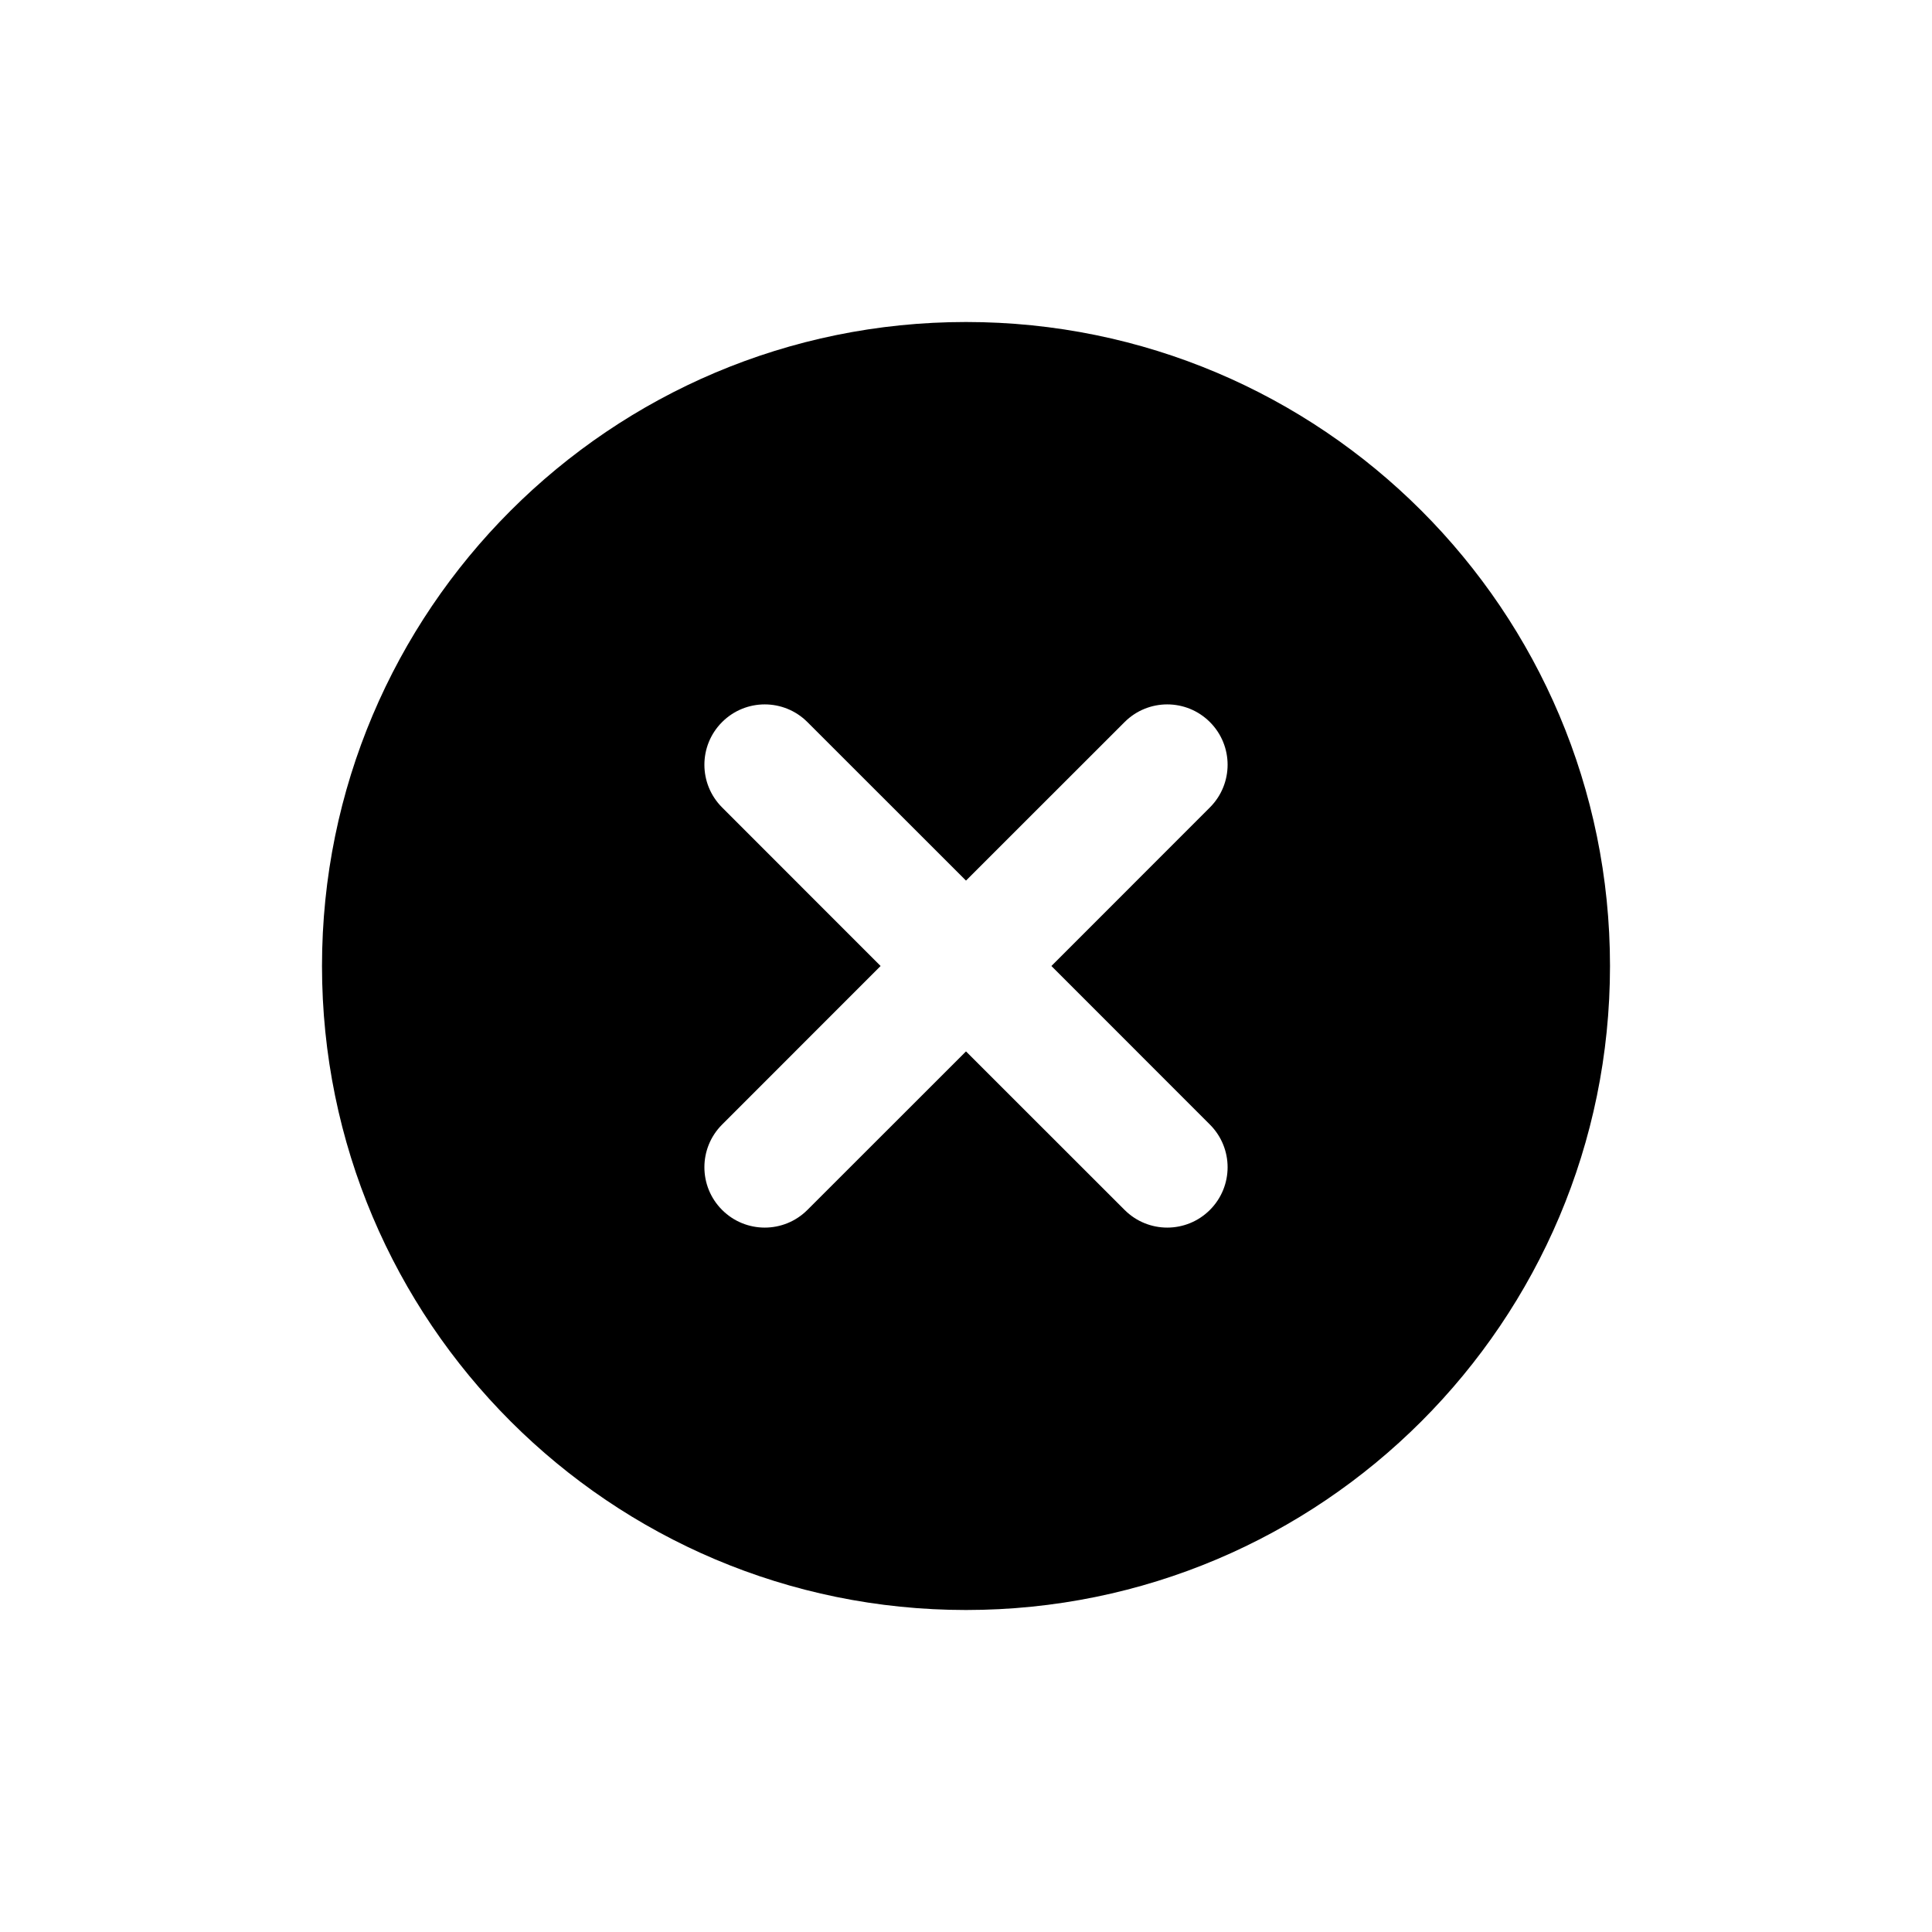
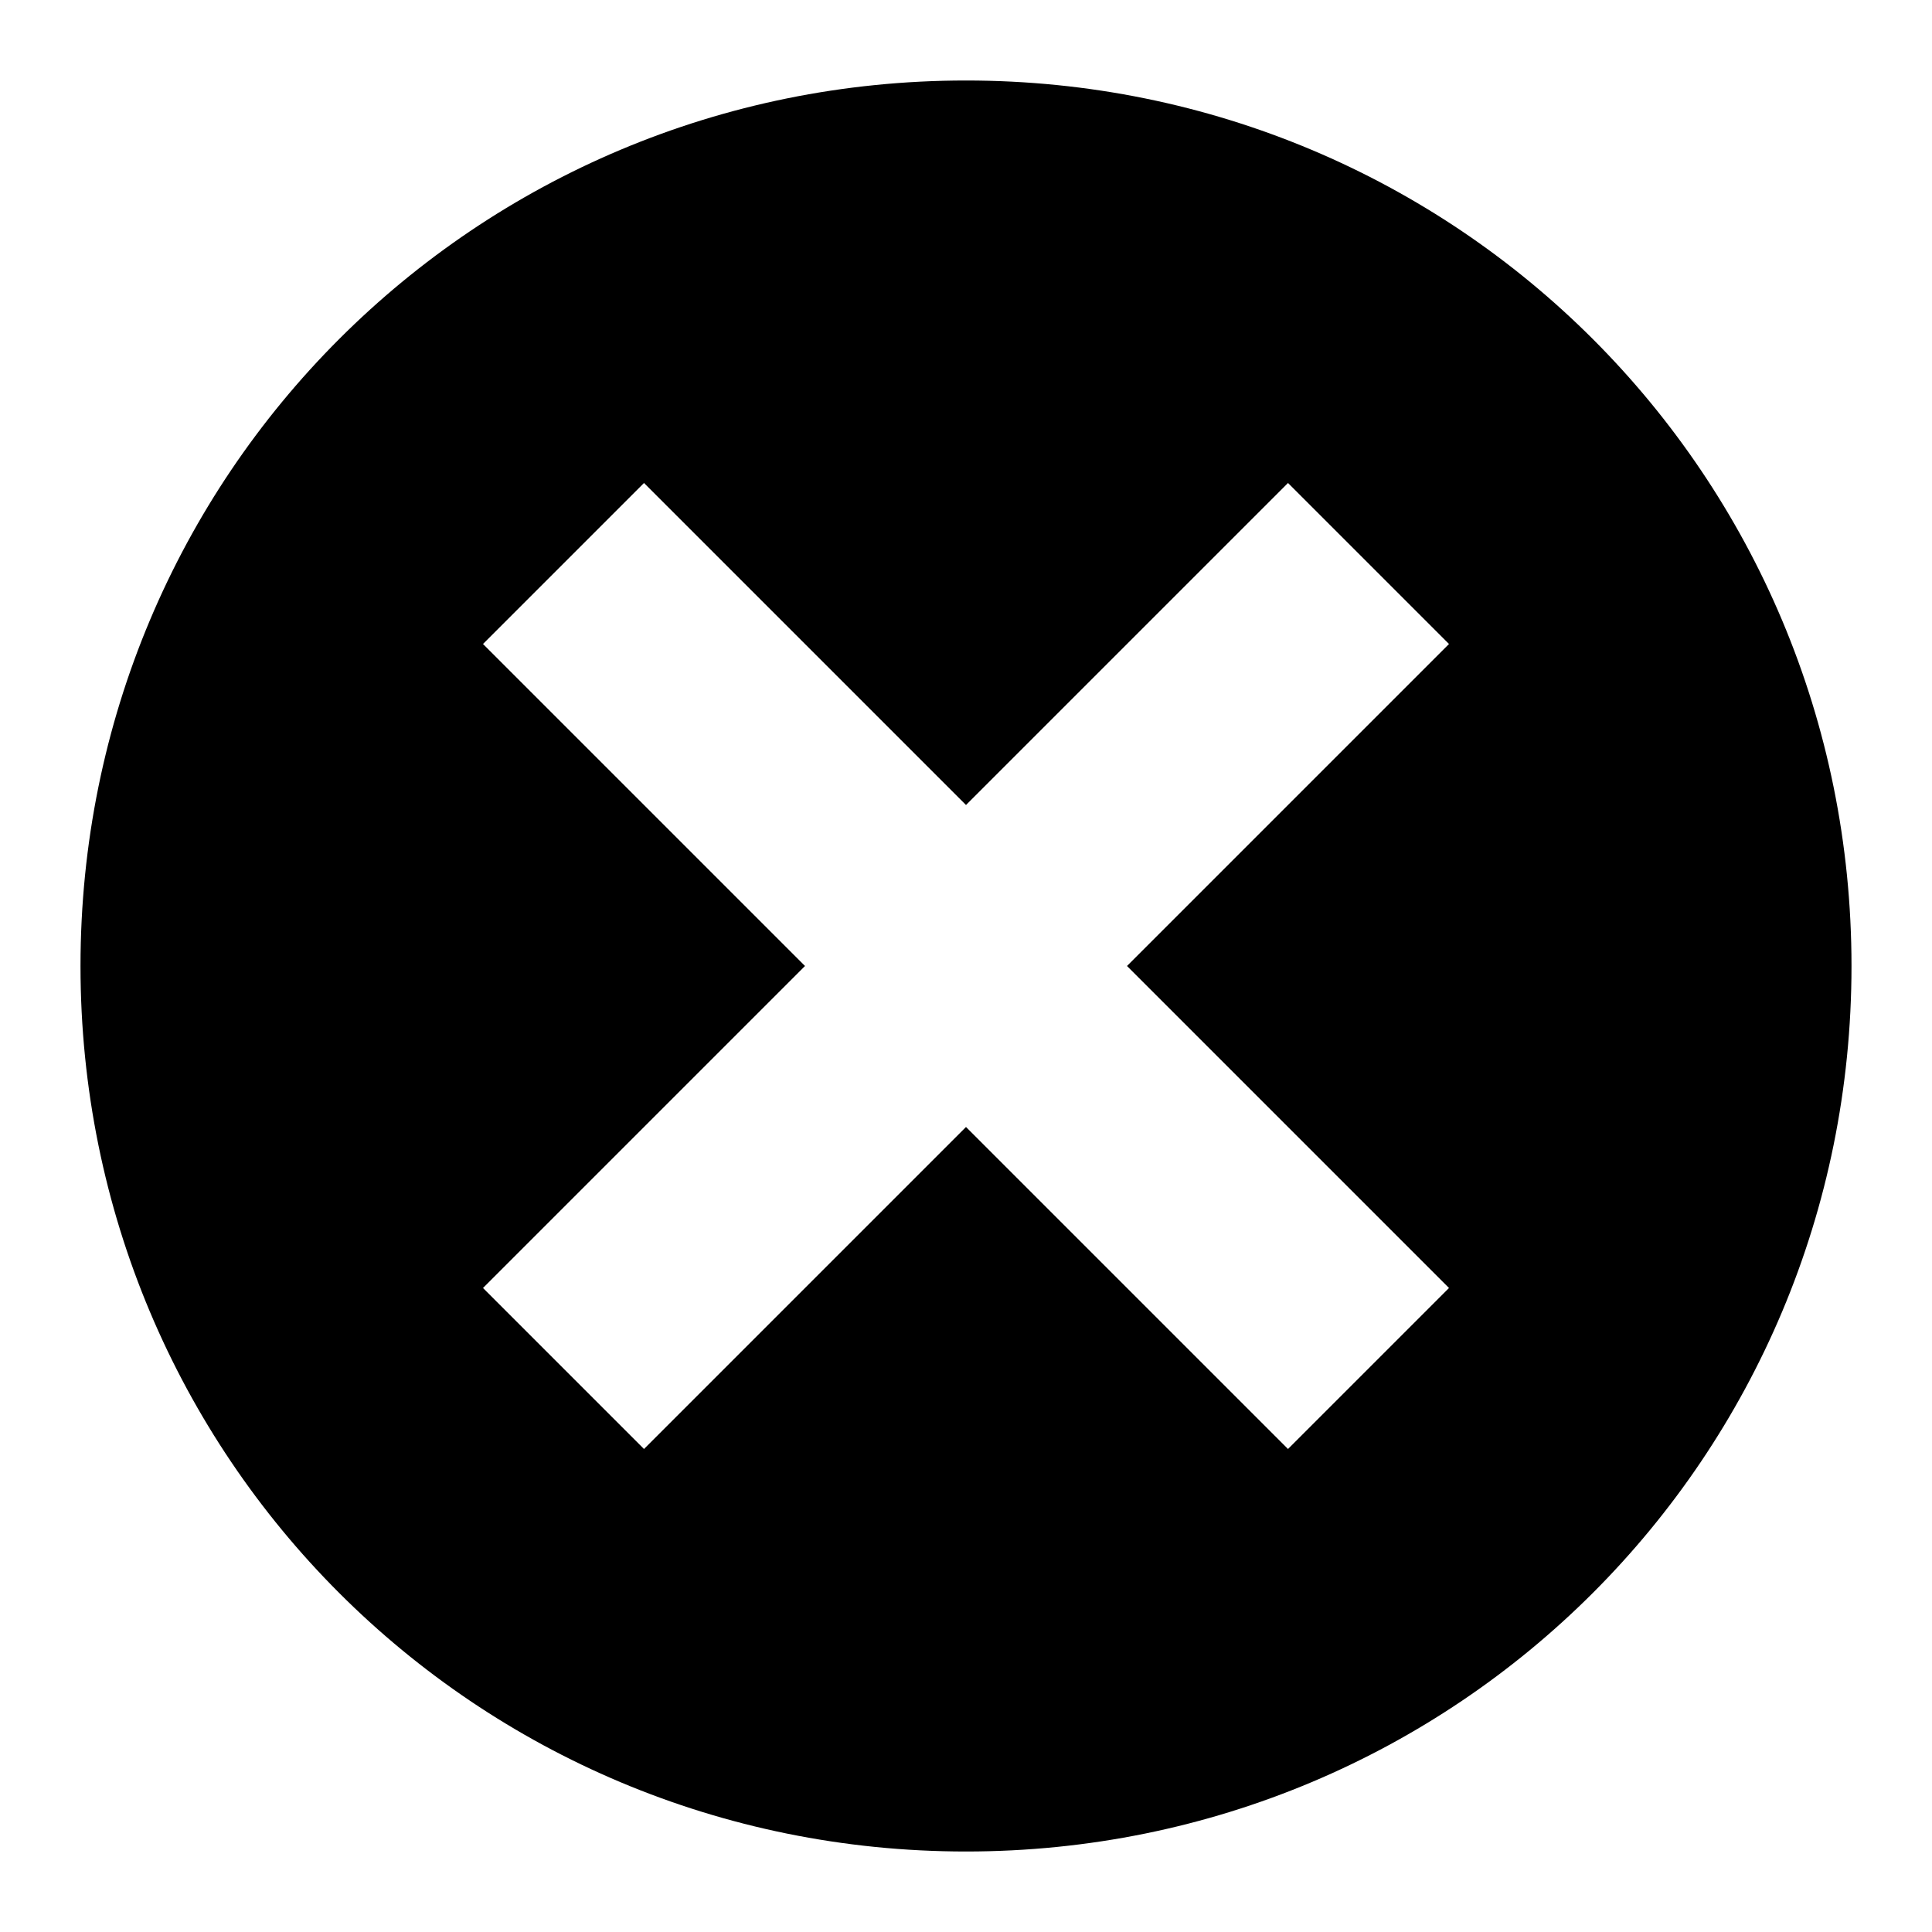
<svg viewBox="0 0 24 24">
-   <path fill-rule="evenodd" clip-rule="evenodd" d="M12 20C16.418 20 20 16.418 20 12C20 7.582 16.418 4 12 4C7.582 4 4 7.582 4 12C4 16.418 7.582 20 12 20ZM10.03 8.97C9.737 8.677 9.263 8.677 8.97 8.97C8.677 9.263 8.677 9.737 8.97 10.03L10.939 12L8.97 13.97C8.677 14.263 8.677 14.737 8.97 15.03C9.263 15.323 9.737 15.323 10.03 15.03L12 13.061L13.97 15.03C14.263 15.323 14.737 15.323 15.03 15.03C15.323 14.737 15.323 14.263 15.03 13.97L13.061 12L15.03 10.03C15.323 9.737 15.323 9.263 15.03 8.97C14.737 8.677 14.263 8.677 13.97 8.97L12 10.939L10.03 8.97Z" />
+   <g transform="matrix(         1 0         0 1         1 1       )">
+     <path fill-rule="nonzero" clip-rule="nonzero" d="M 11 0 C 4.9 0 0 4.9 0 11 C 0 17.1 4.9 22 11 22 C 17.1 22 22 17.1 22 11 C 22 4.9 17.1 0 11 0 Z M 17 15 L 15 17 L 11 13 L 7 17 L 5 15 L 9 11 L 5 7 L 7 5 L 11 9 L 15 5 L 17 7 L 13 11 L 17 15 Z" fill="currentColor" />
+   </g>
</svg>
